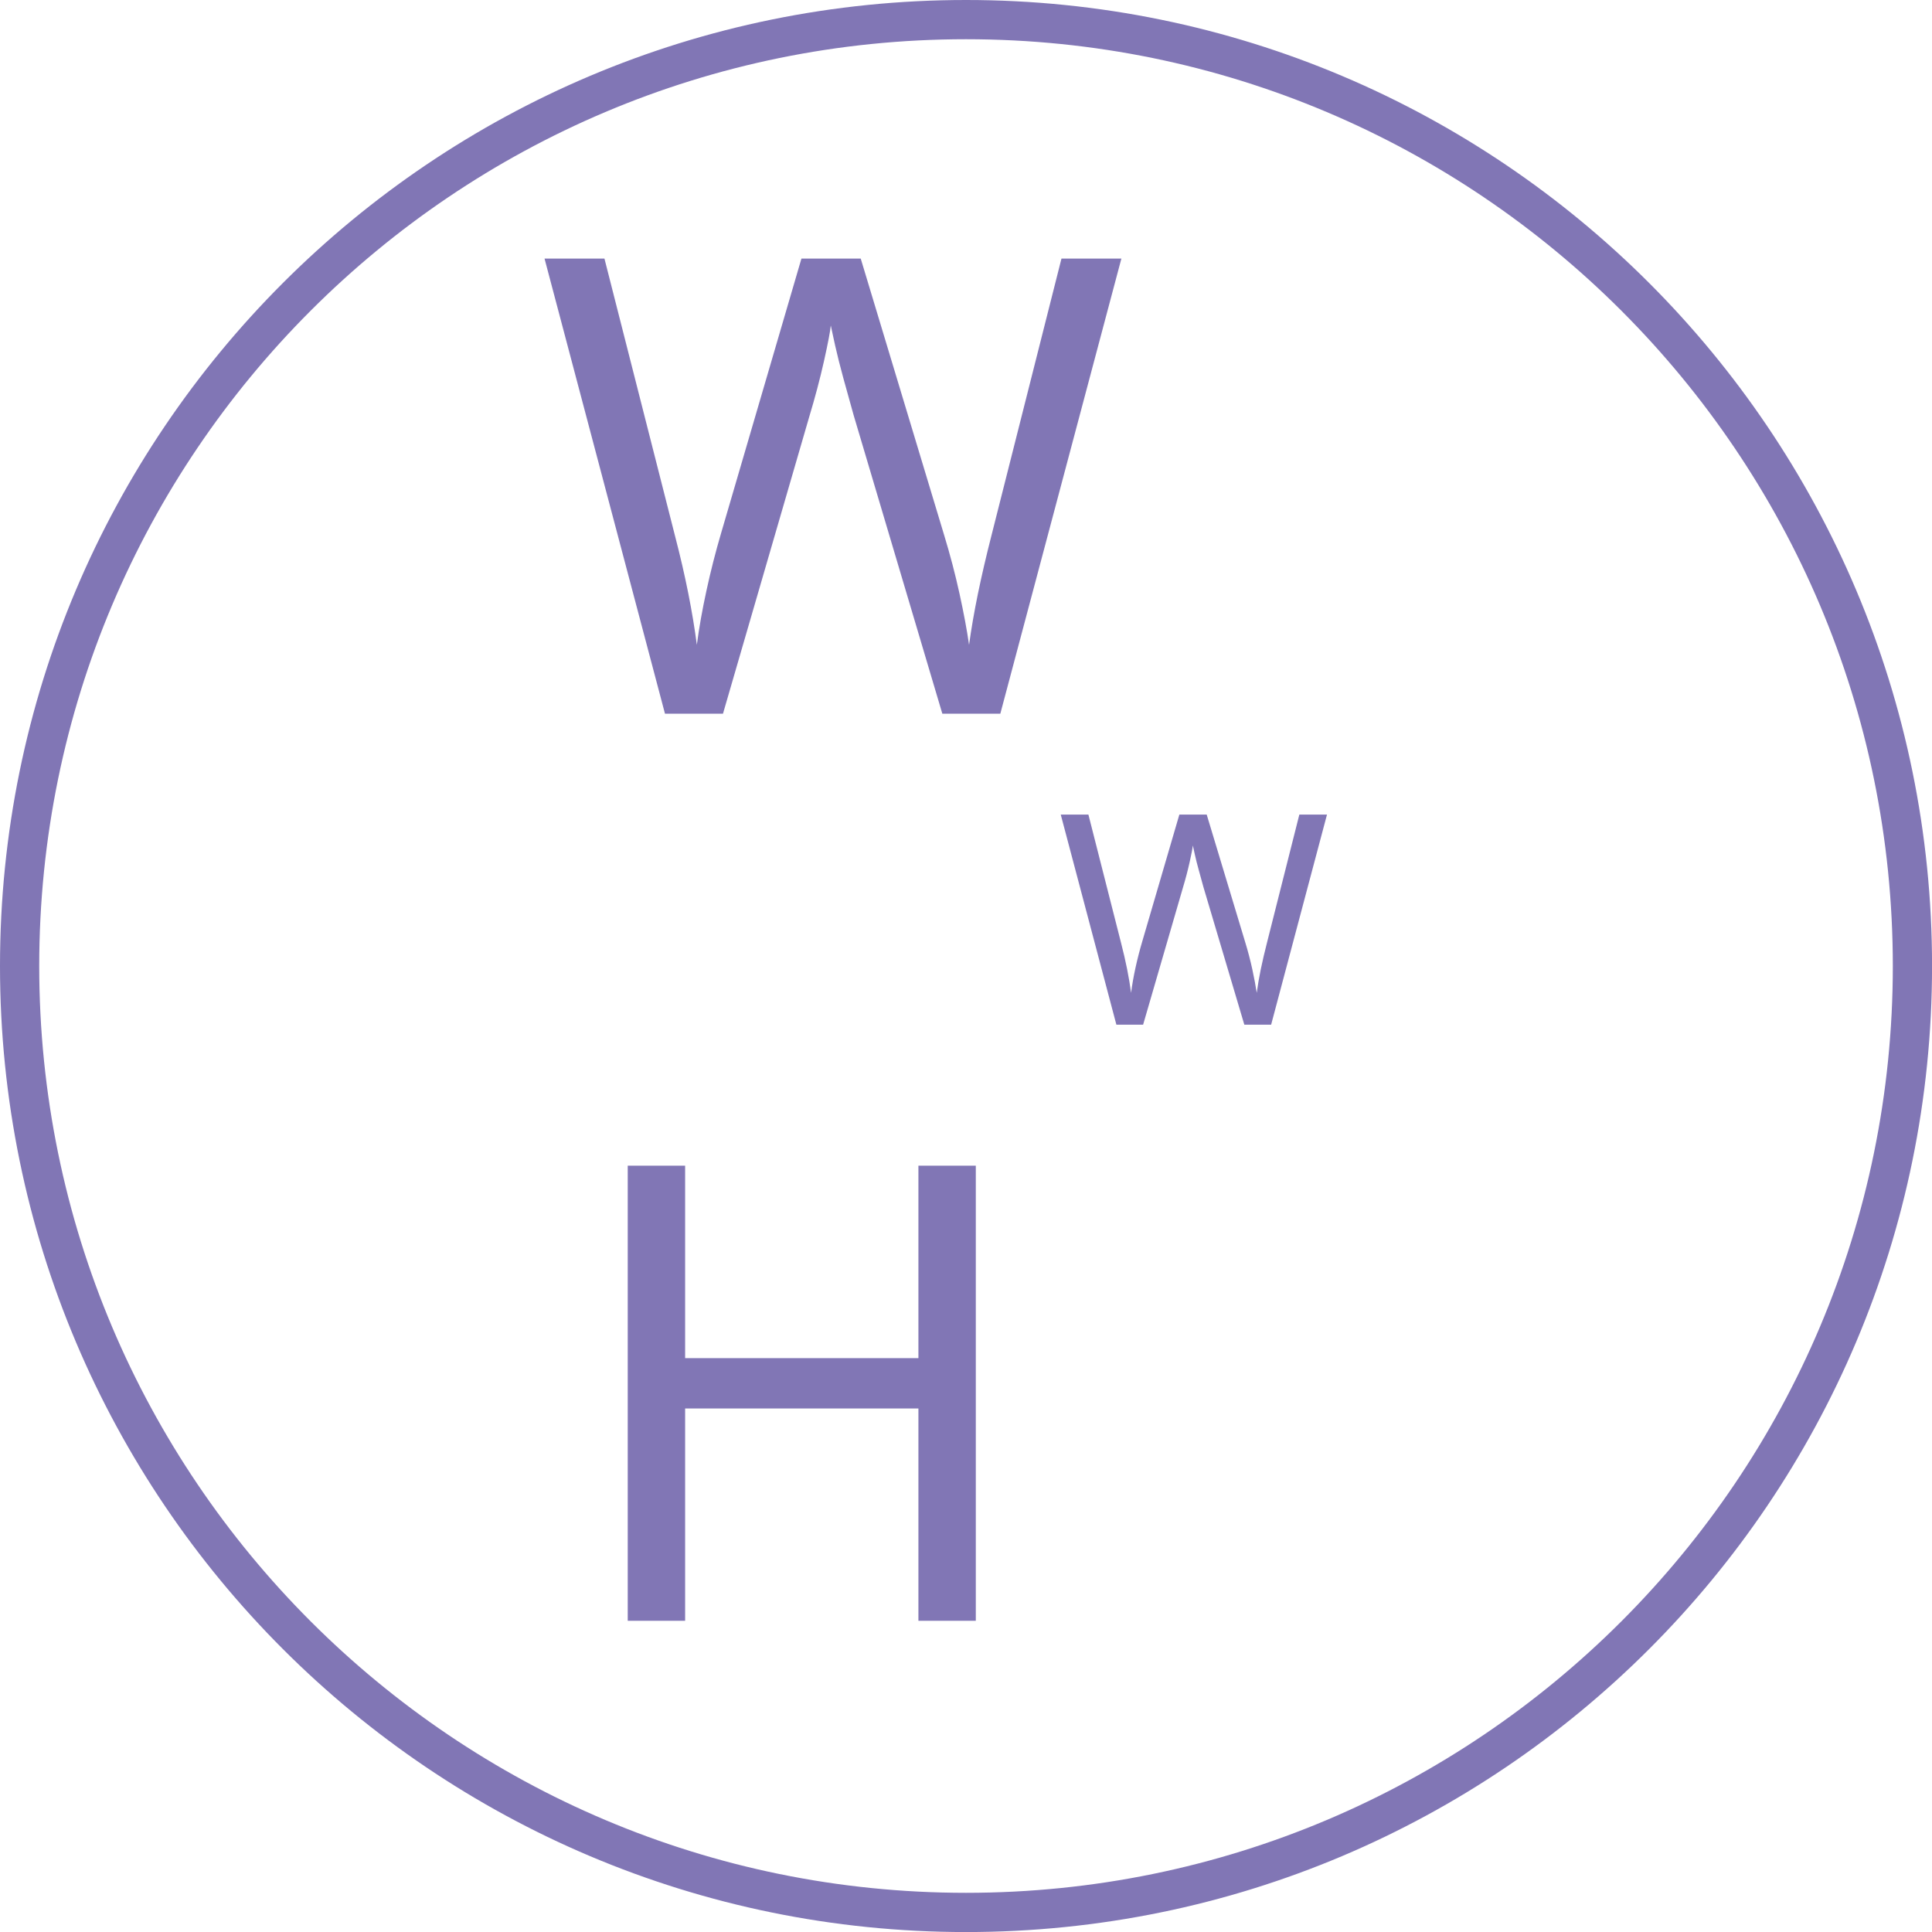
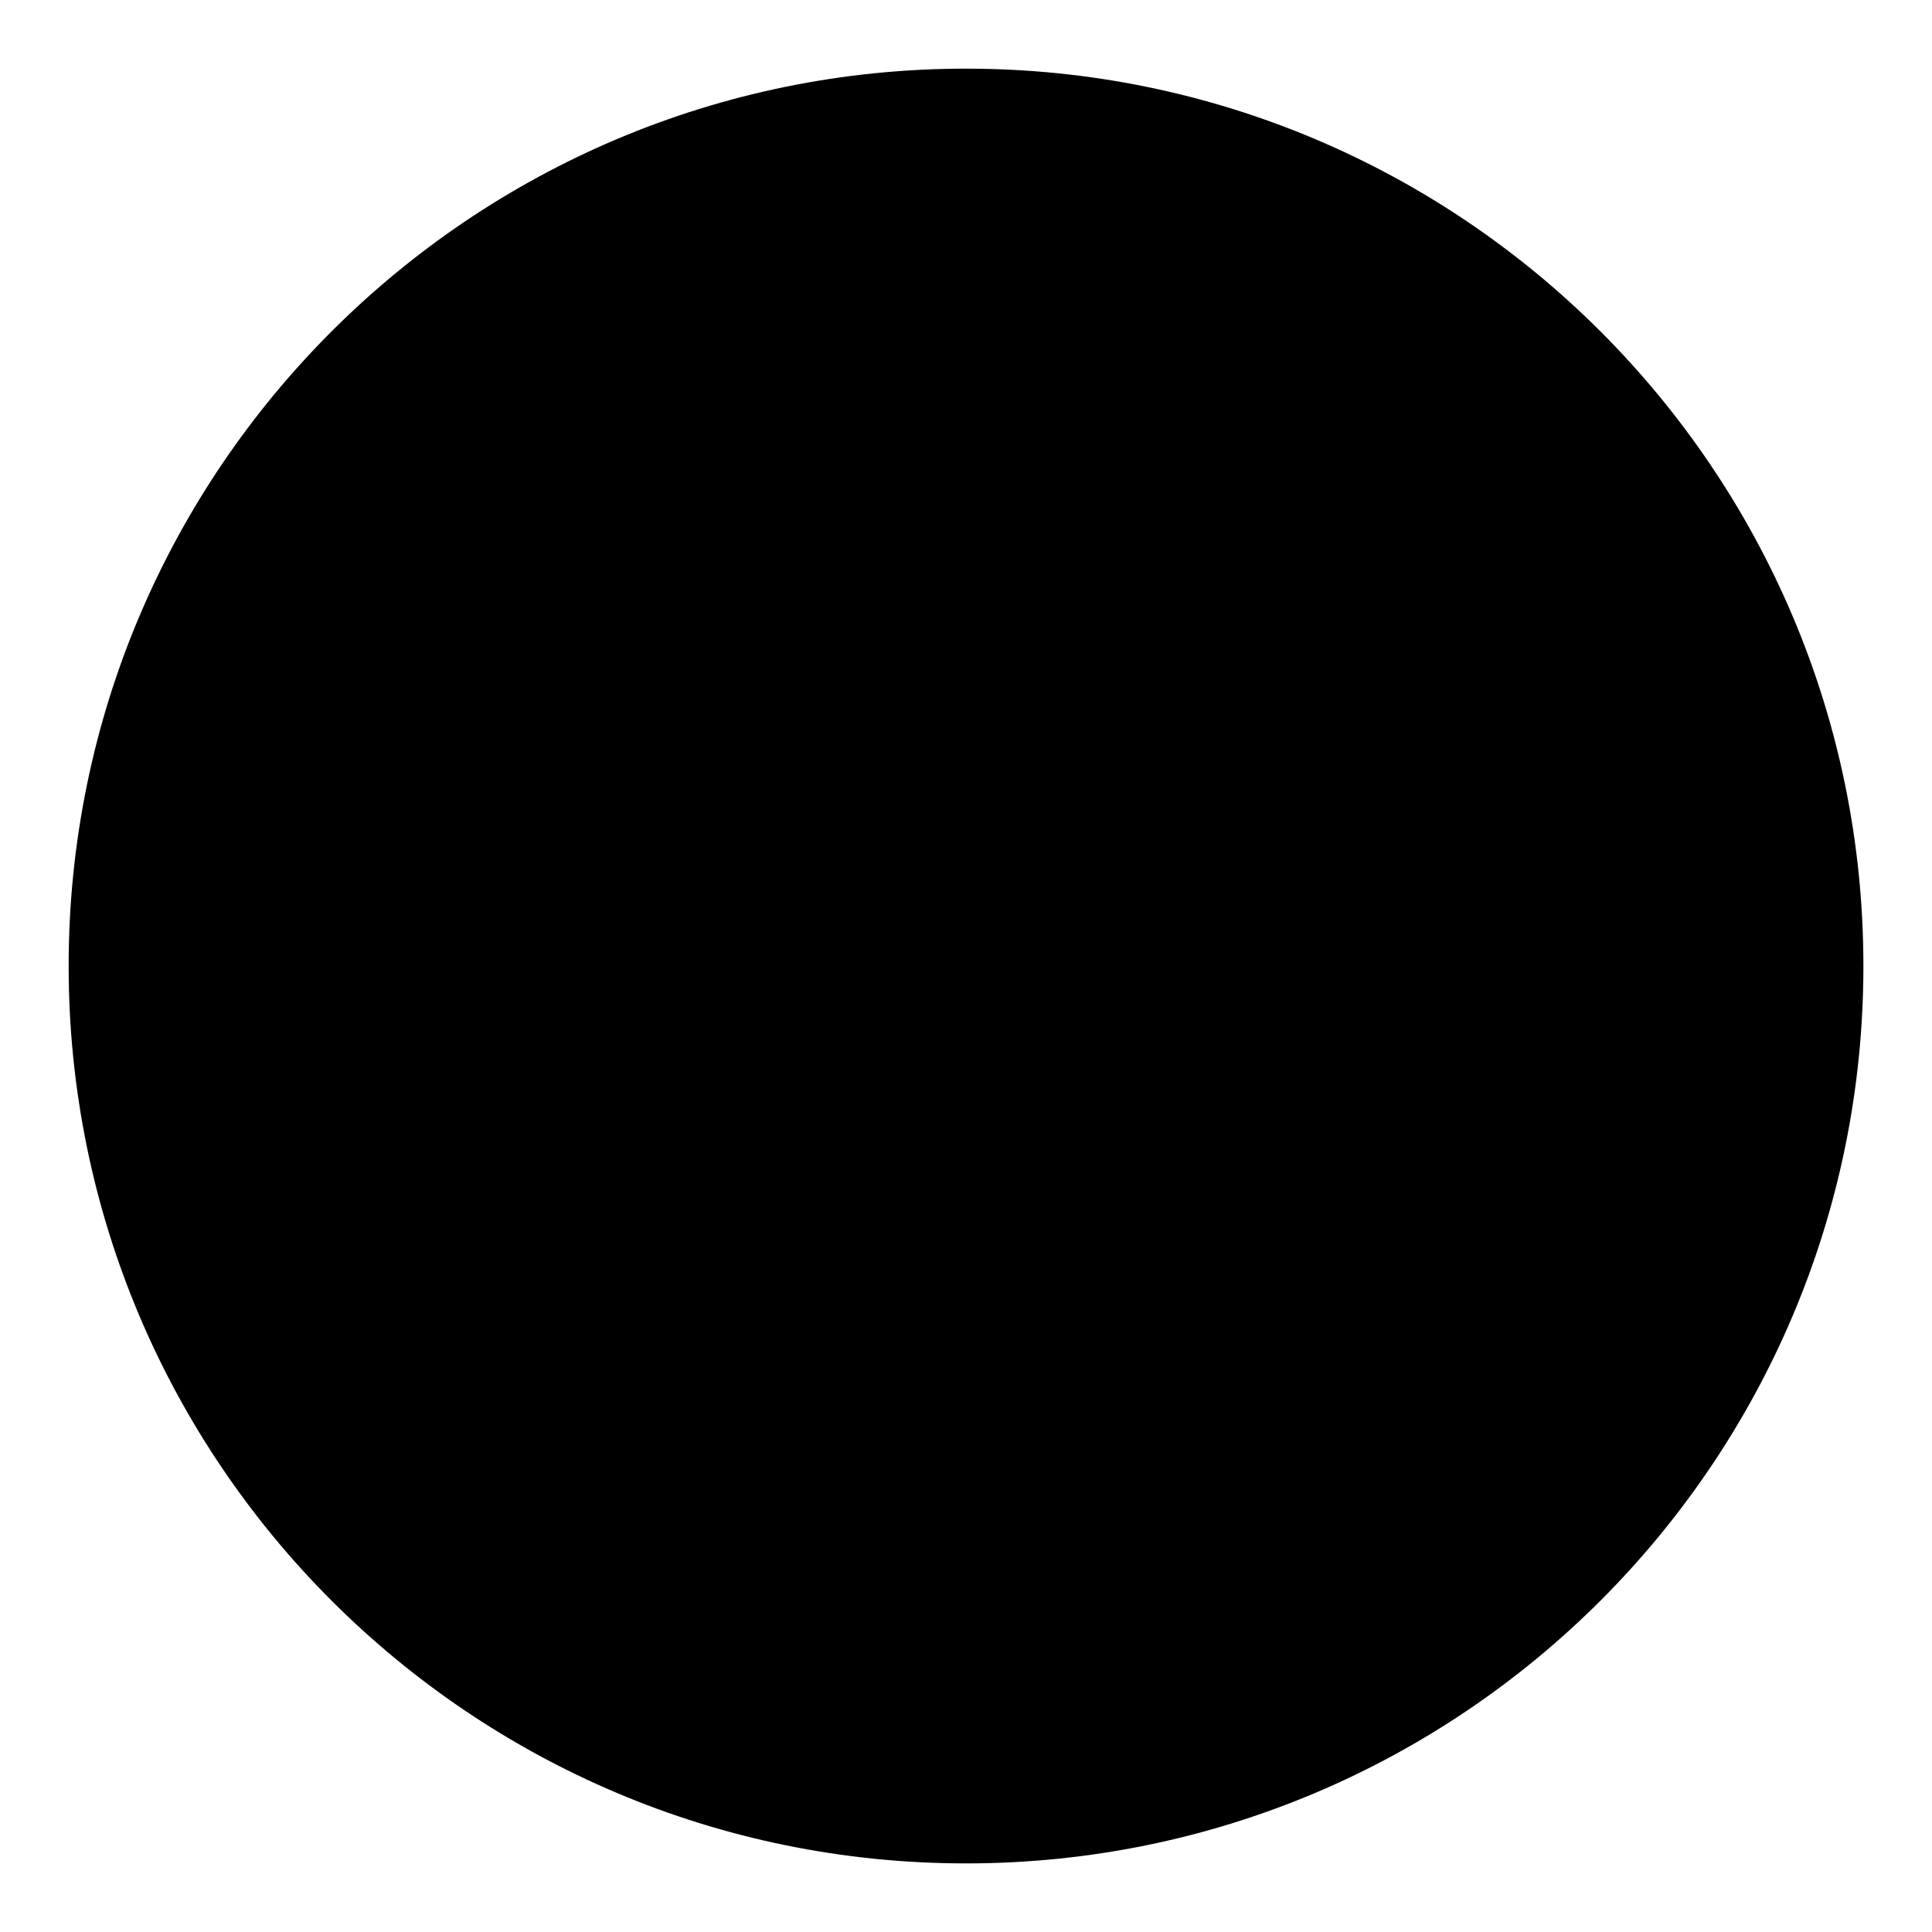
<svg xmlns="http://www.w3.org/2000/svg" viewBox="0 0 394.01 394.01">
-   <defs>
-     <style>.cls-1{fill:none;stroke:#8176b5;stroke-miterlimit:10;stroke-width:8px;}.cls-2{font-size:130px;}.cls-2,.cls-3{fill:#8176b5;font-family:BigCaslon-Medium, Big Caslon;font-weight:500;}.cls-3{font-size:60px;}</style>
-   </defs>
-   <g id="Layer_2" data-name="Layer 2">
-     <g id="Layer_1-2" data-name="Layer 1">
-       <circle class="cls-1" cx="197.01" cy="197.01" r="193.01" />
-       <text class="cls-2" transform="translate(109.49 145.55)">W</text>
-       <text class="cls-3" transform="translate(215.61 208.97)">W</text>
-       <text class="cls-2" transform="translate(115.41 330.54)">H</text>
-     </g>
-   </g>
+   <circle className="cls-1" cx="197.01" cy="197.01" r="183.01" />
+   <text className="cls-2" transform="translate(139.49 145.55)">W</text>
+   <text className="cls-3" transform="translate(265.61 208.97)">W</text>
+   <text className="cls-2" transform="translate(115.41 310.54)">H</text>
</svg>
